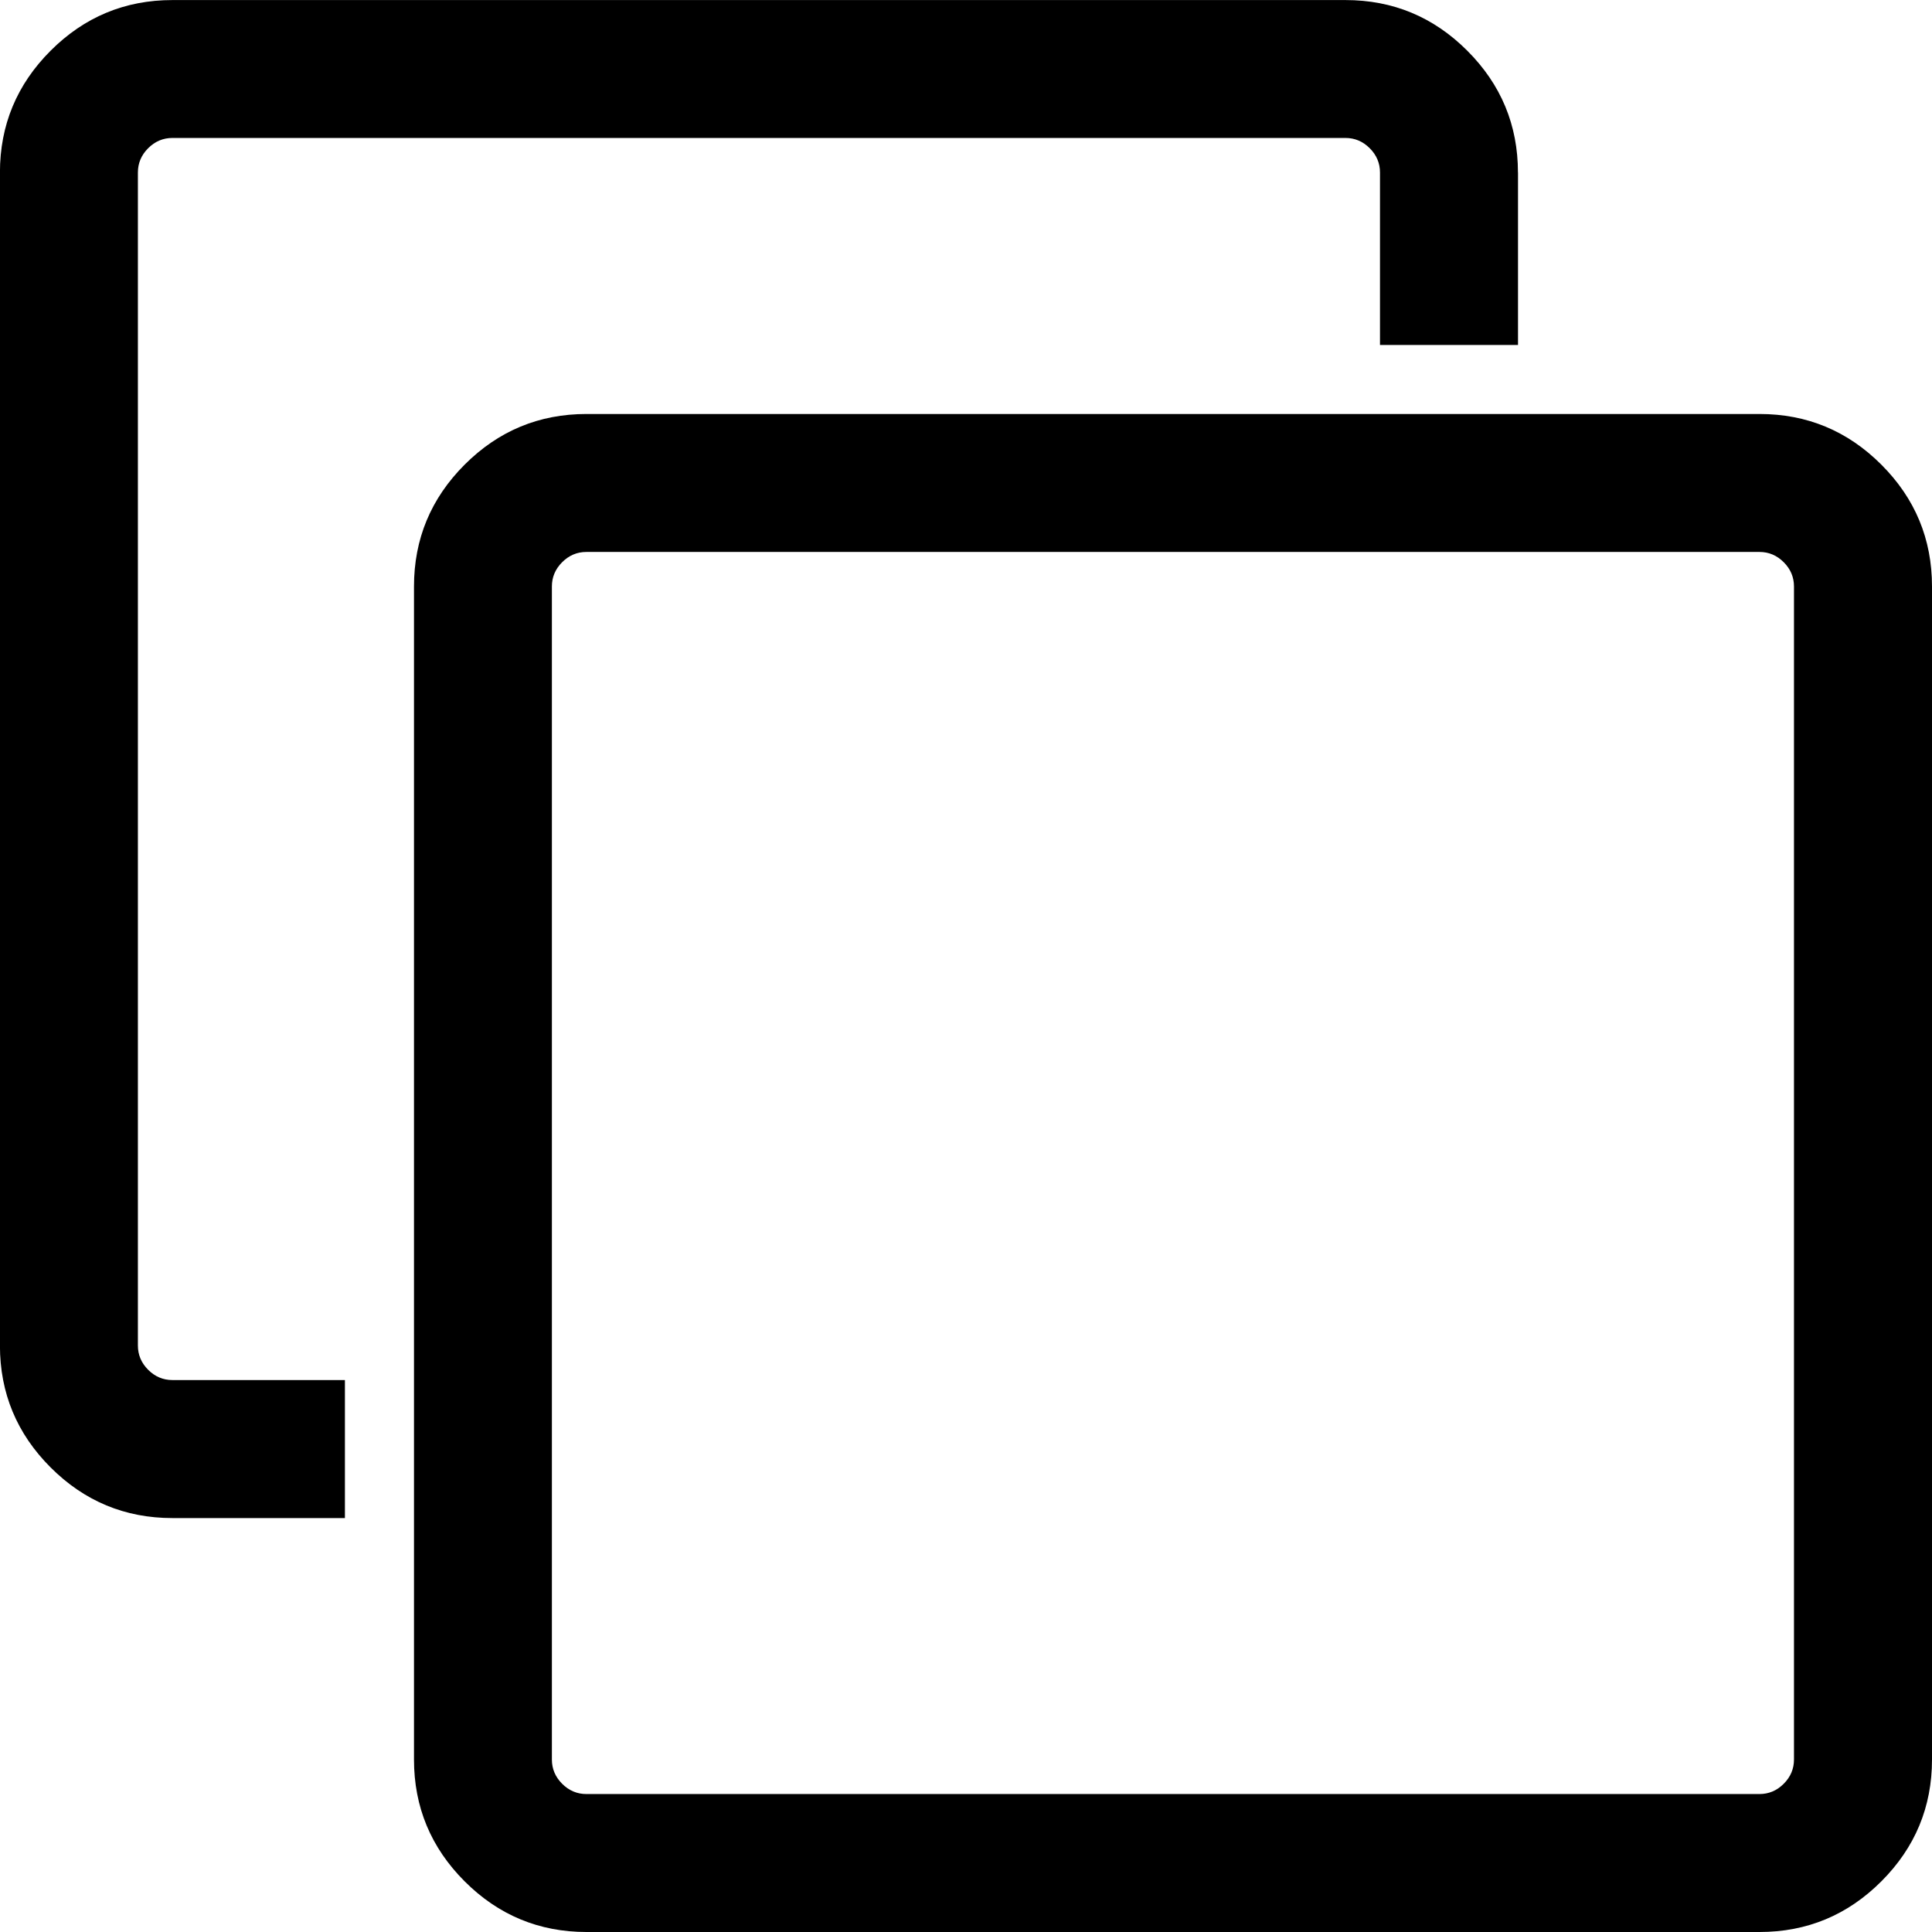
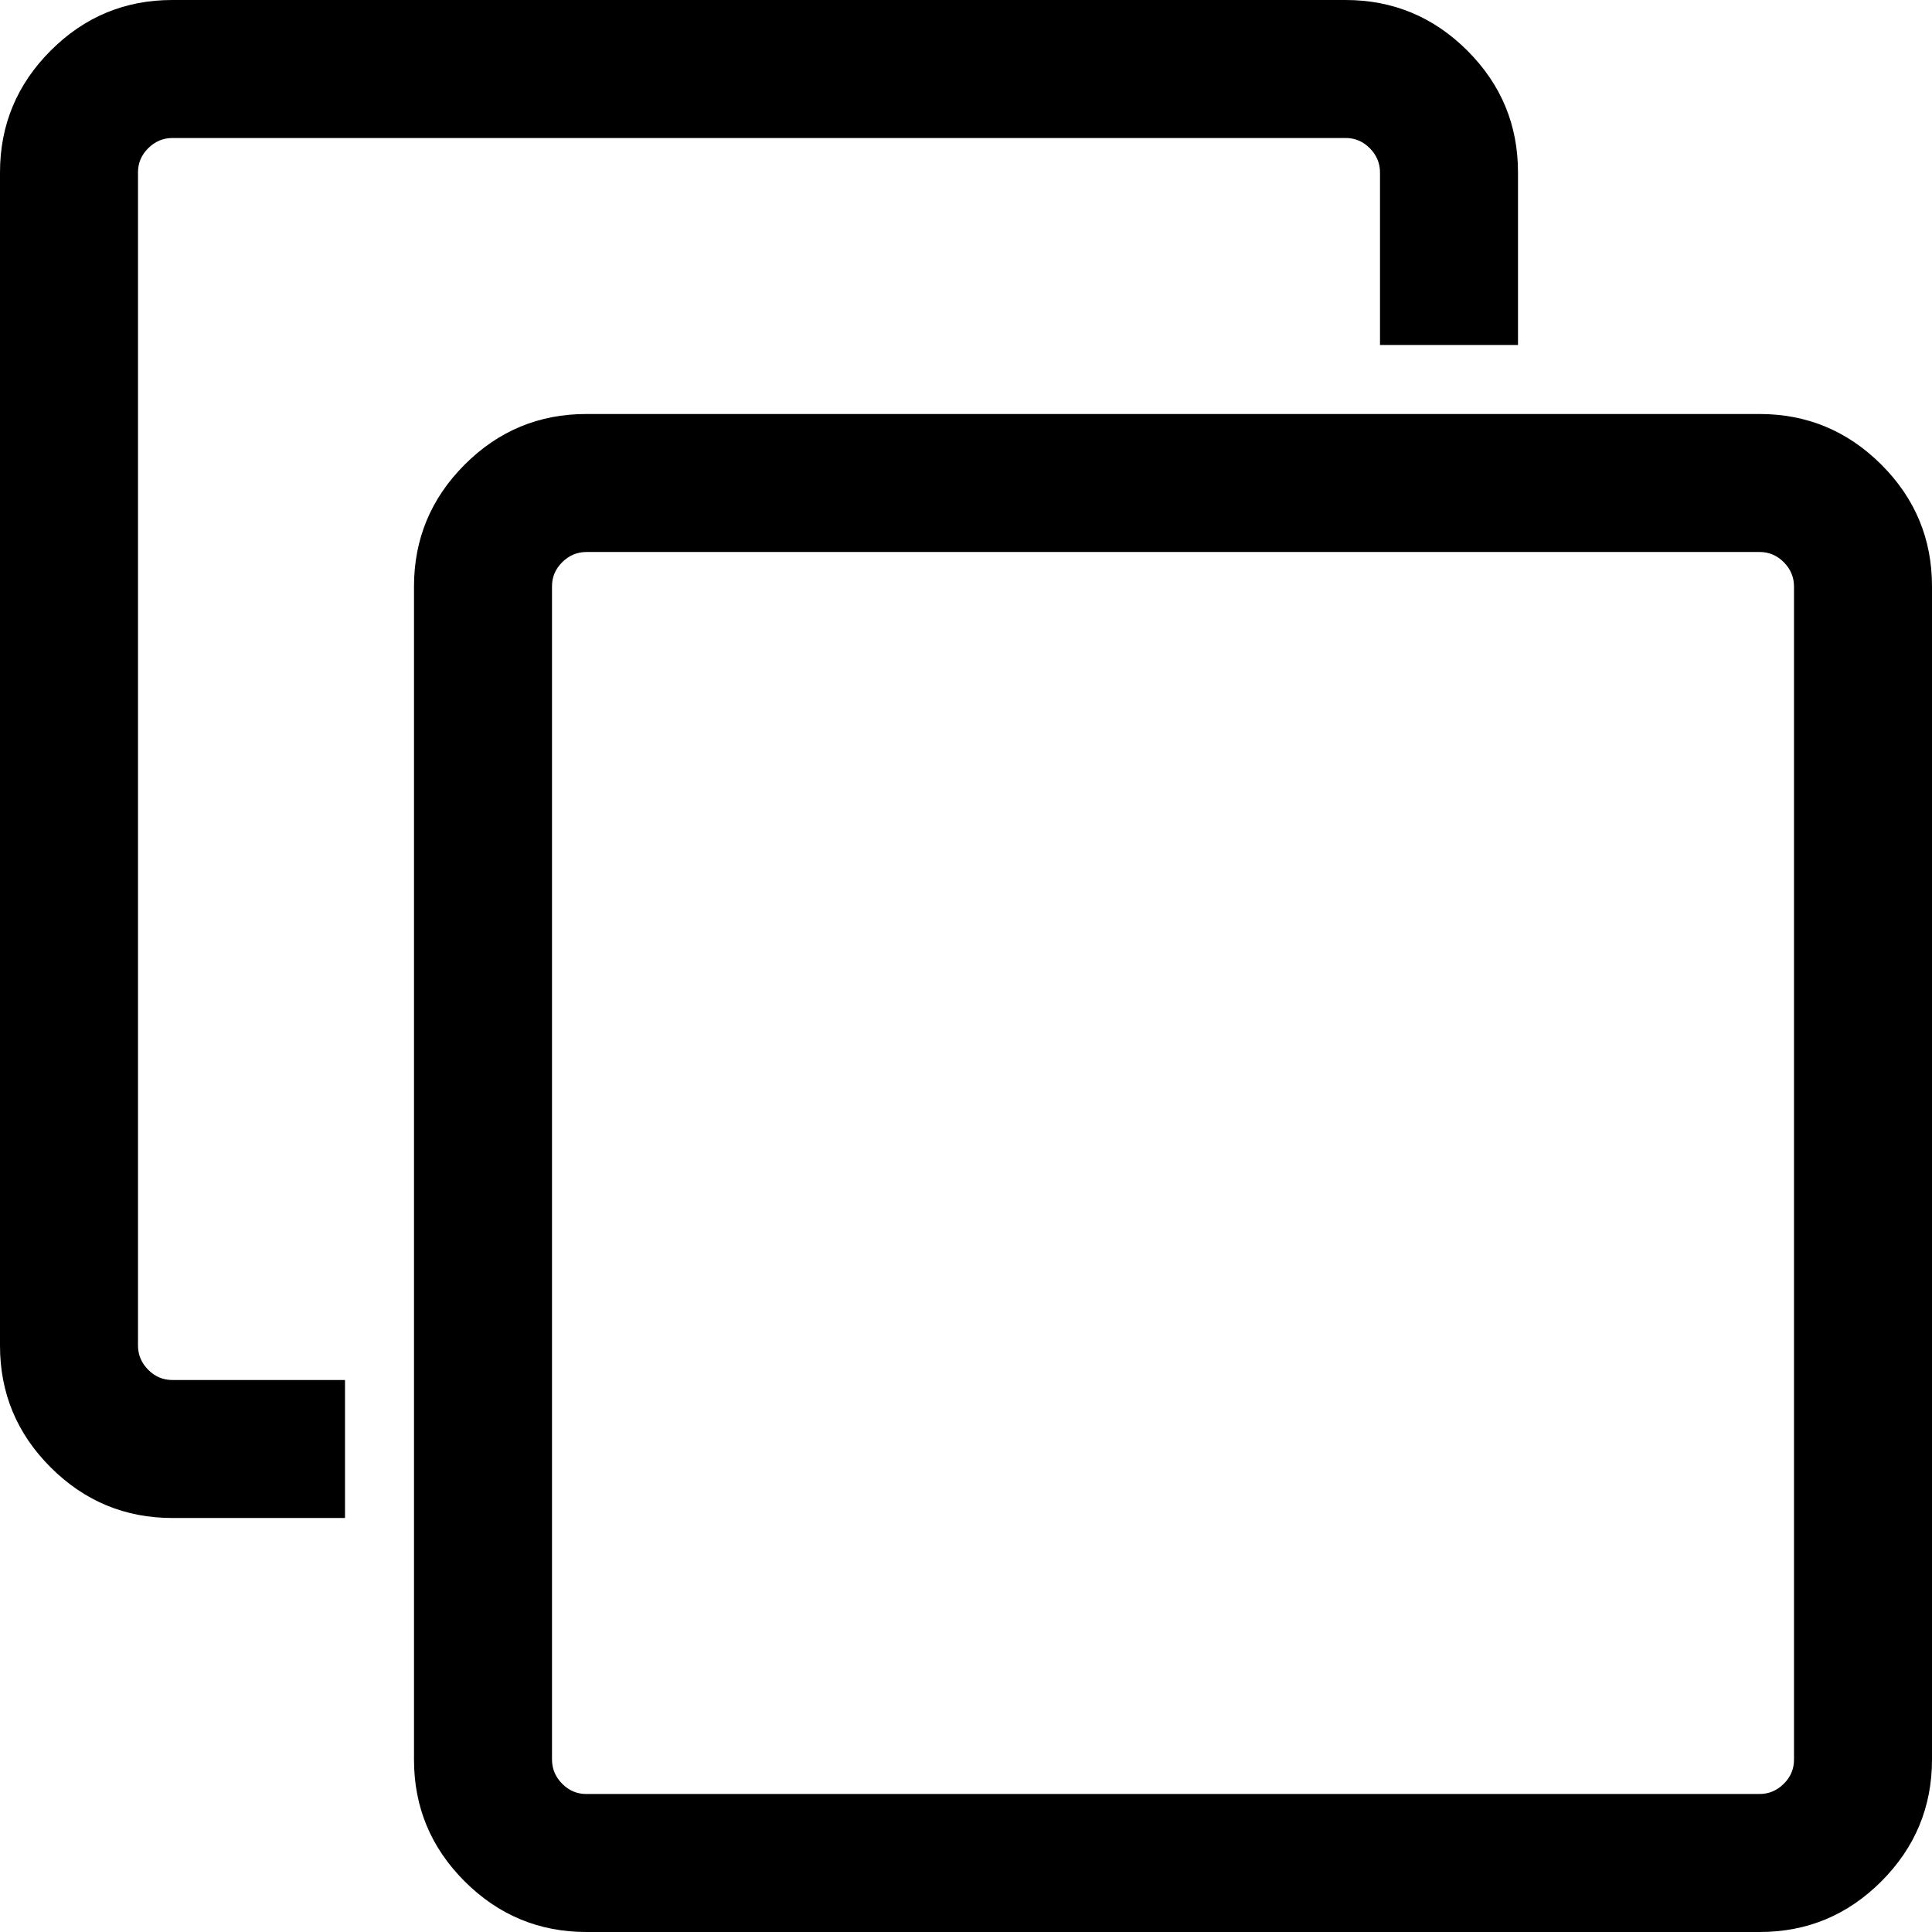
- <svg xmlns="http://www.w3.org/2000/svg" version="1.1" width="32" height="32" viewBox="0 0 32 32">
-   <path d="M29.714 29.143v-19.429q0-0.232-0.17-0.402t-0.402-0.17h-19.429q-0.232 0-0.402 0.17t-0.17 0.402v19.429q0 0.232 0.17 0.402t0.402 0.17h19.429q0.232 0 0.402-0.17t0.17-0.402zM32 9.714v19.429q0 1.179-0.839 2.018t-2.018 0.839h-19.429q-1.179 0-2.018-0.839t-0.839-2.018v-19.429q0-1.179 0.839-2.018t2.018-0.839h19.429q1.179 0 2.018 0.839t0.839 2.018zM25.143 2.857v2.857h-2.286v-2.857q0-0.232-0.17-0.402t-0.402-0.17h-19.429q-0.232 0-0.402 0.17t-0.17 0.402v19.429q0 0.232 0.17 0.402t0.402 0.17h2.857v2.286h-2.857q-1.179 0-2.018-0.839t-0.839-2.018v-19.429q0-1.179 0.839-2.018t2.018-0.839h19.429q1.179 0 2.018 0.839t0.839 2.018z" />
+ <svg xmlns="http://www.w3.org/2000/svg" version="1.1" width="28" height="28" viewBox="0 0 28 28">
+   <path d="M26 25.5v-17q0-0.203-0.148-0.352t-0.352-0.148h-17q-0.203 0-0.352 0.148t-0.148 0.352v17q0 0.203 0.148 0.352t0.352 0.148h17q0.203 0 0.352-0.148t0.148-0.352zM28 8.5v17q0 1.031-0.734 1.766t-1.766 0.734h-17q-1.031 0-1.766-0.734t-0.734-1.766v-17q0-1.031 0.734-1.766t1.766-0.734h17q1.031 0 1.766 0.734t0.734 1.766zM22 2.5v2.5h-2v-2.5q0-0.203-0.148-0.352t-0.352-0.148h-17q-0.203 0-0.352 0.148t-0.148 0.352v17q0 0.203 0.148 0.352t0.352 0.148h2.5v2h-2.5q-1.031 0-1.766-0.734t-0.734-1.766v-17q0-1.031 0.734-1.766t1.766-0.734h17q1.031 0 1.766 0.734t0.734 1.766z" />
</svg>
